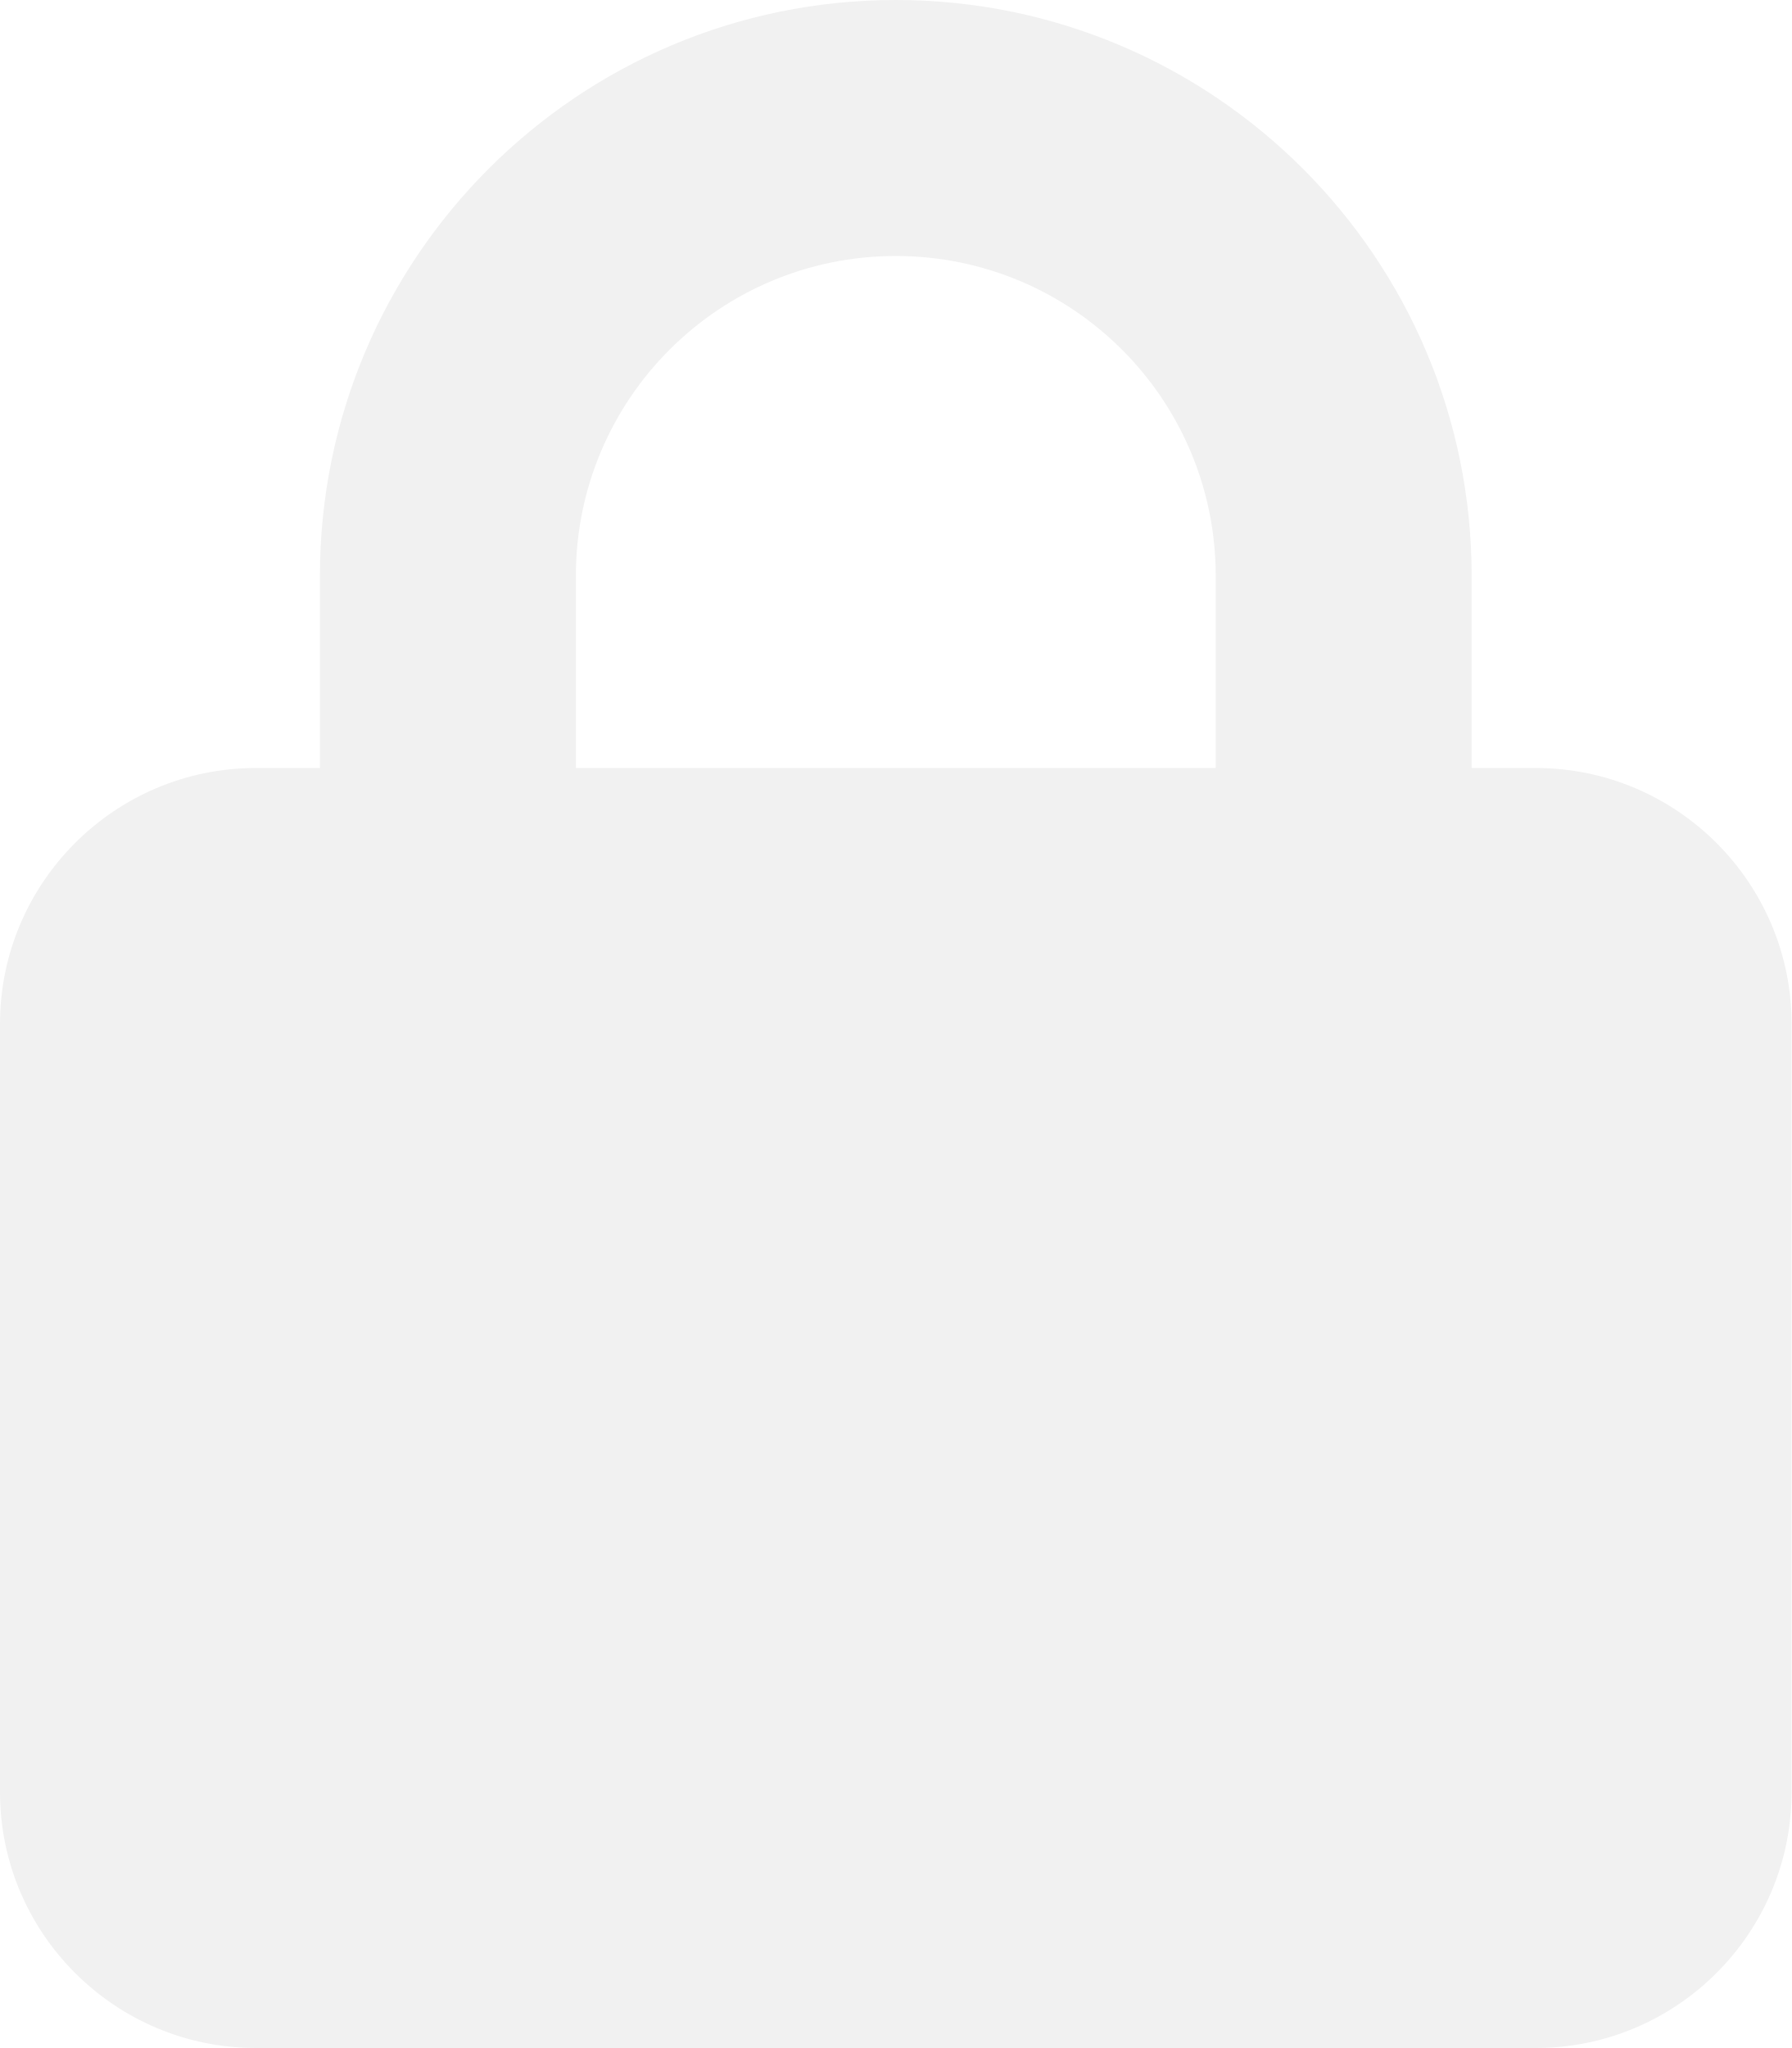
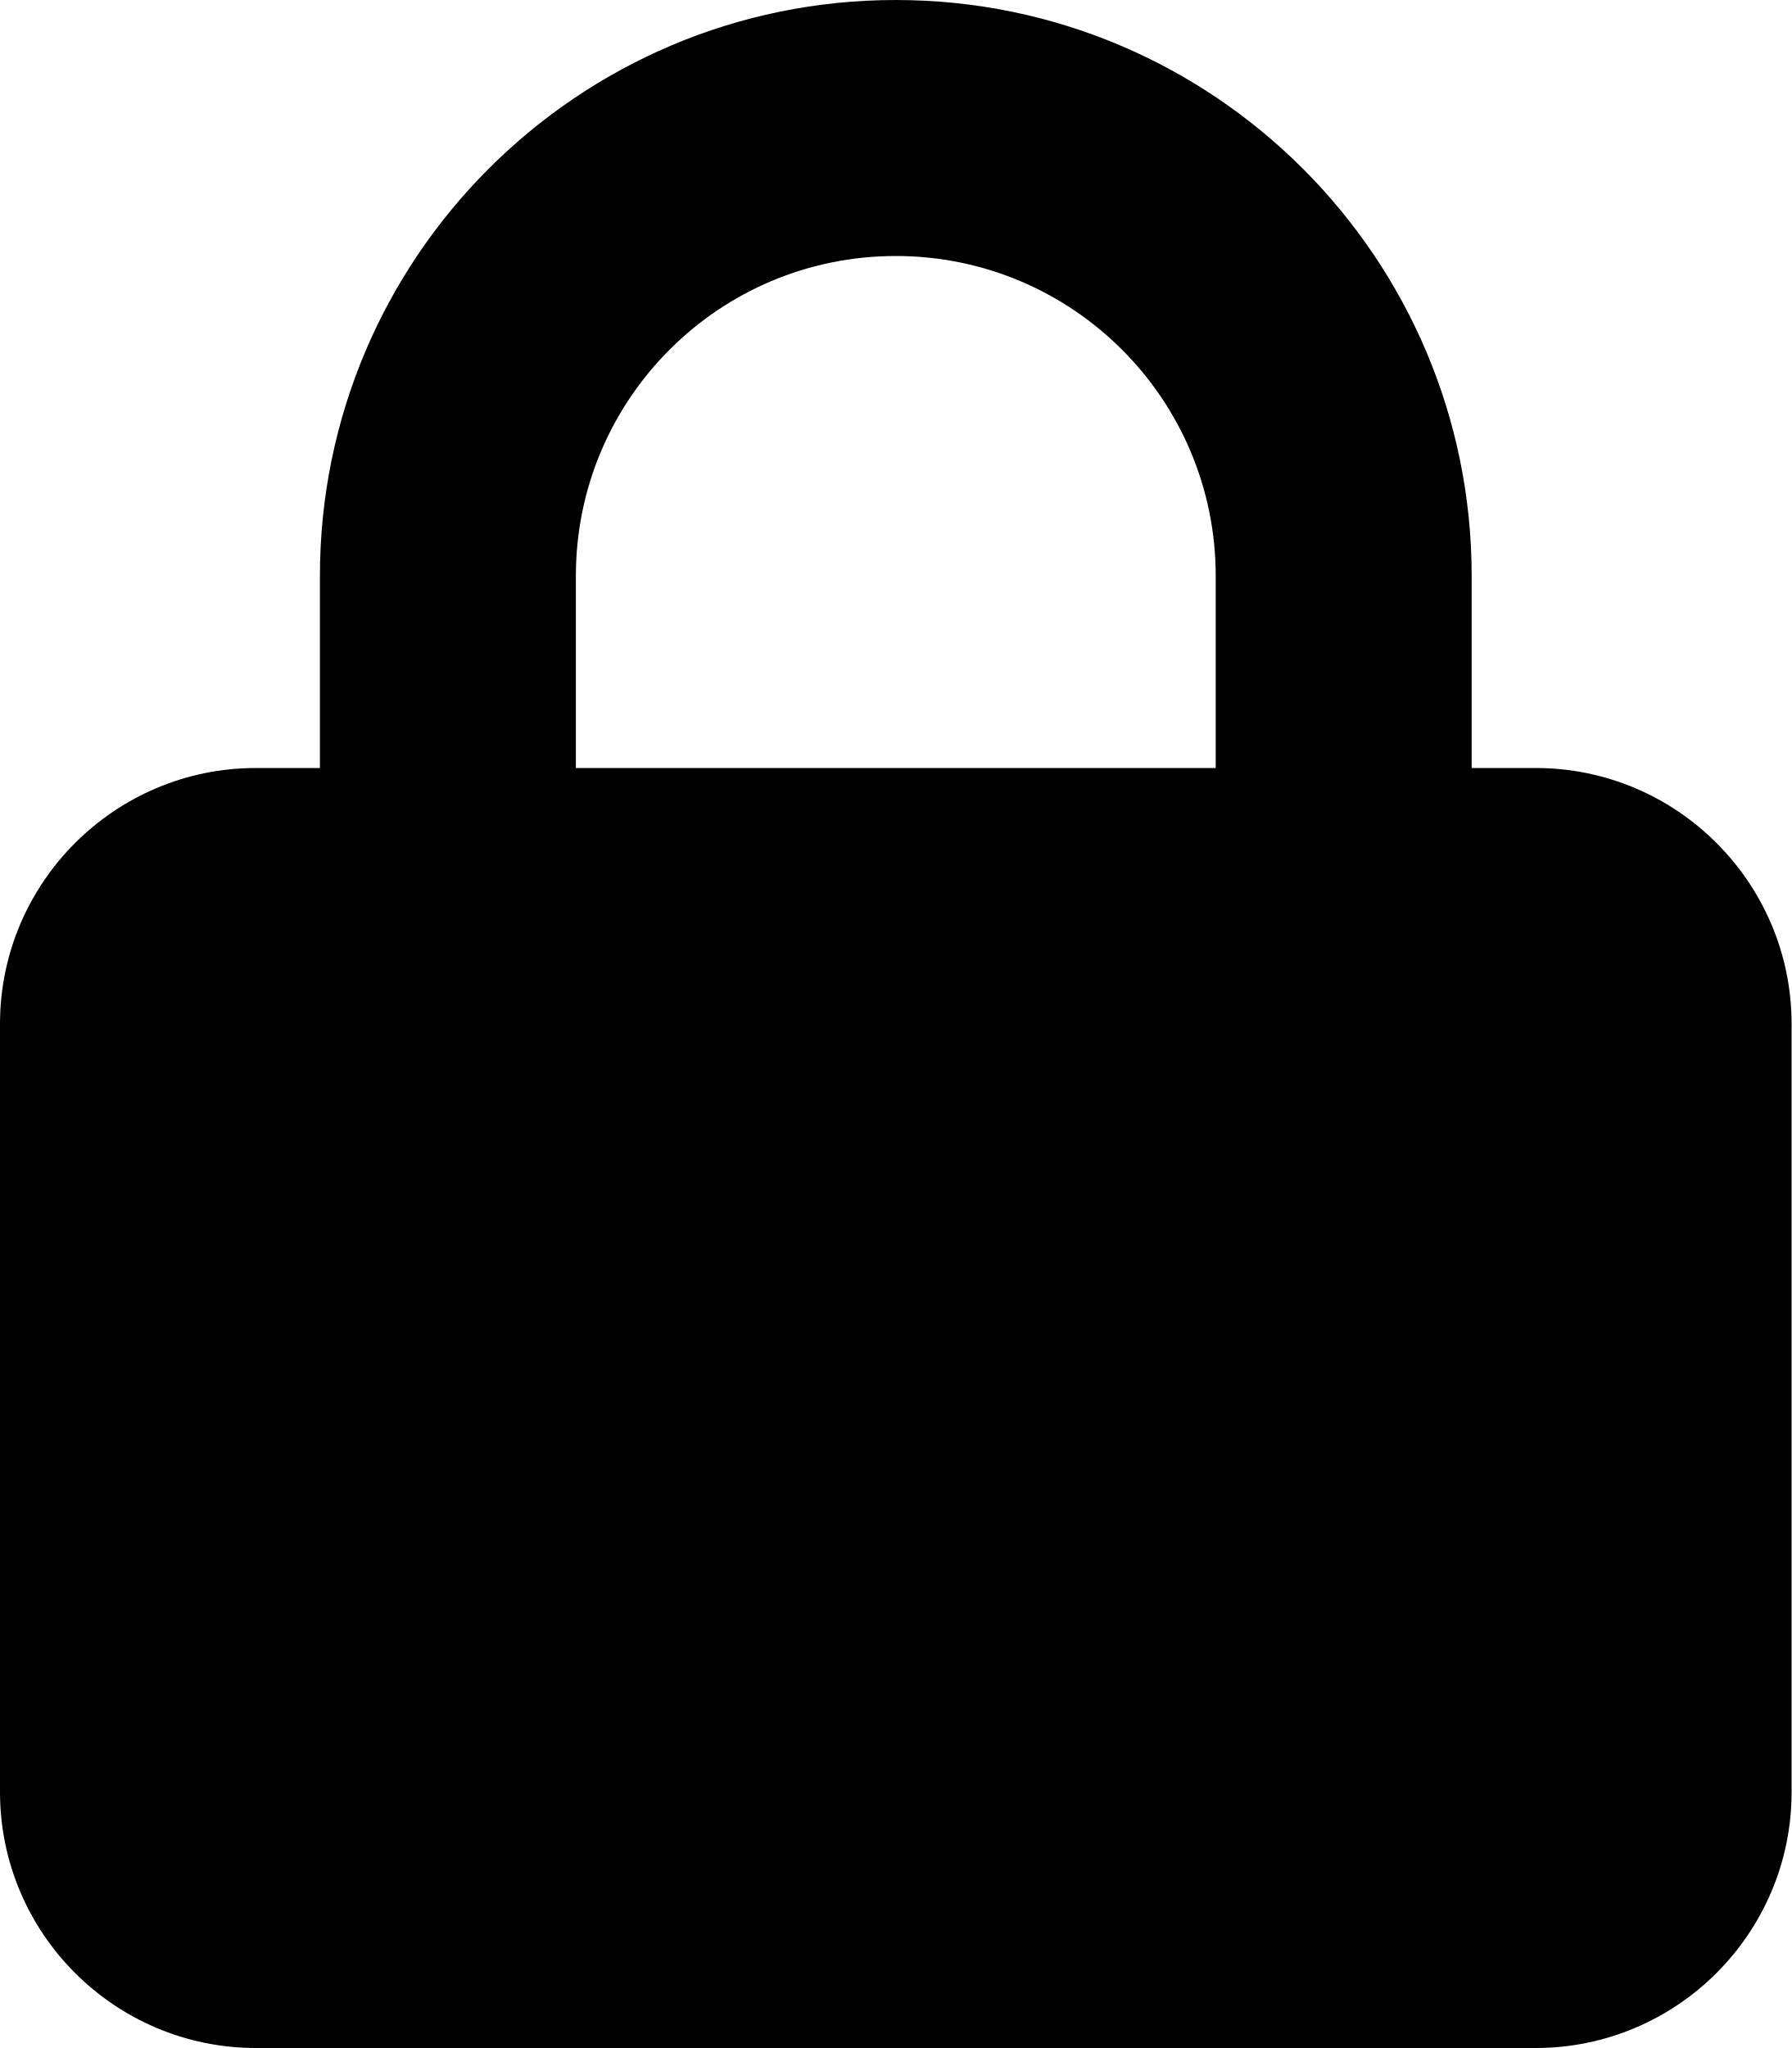
<svg xmlns="http://www.w3.org/2000/svg" viewBox="0 0 448 512">
-   <path fill="#f1f1f1" d="M144 144l0 48 160 0 0-48c0-44.2-35.8-80-80-80s-80 35.8-80 80zM80 192l0-48C80 64.5 144.5 0 224 0s144 64.5 144 144l0 48 16 0c35.3 0 64 28.7 64 64l0 192c0 35.3-28.7 64-64 64L64 512c-35.3 0-64-28.7-64-64L0 256c0-35.3 28.7-64 64-64l16 0z" />
+   <path d="M144 144l0 48 160 0 0-48c0-44.2-35.8-80-80-80s-80 35.8-80 80zM80 192l0-48C80 64.5 144.5 0 224 0s144 64.5 144 144l0 48 16 0c35.3 0 64 28.7 64 64l0 192c0 35.3-28.7 64-64 64L64 512c-35.3 0-64-28.7-64-64L0 256c0-35.3 28.7-64 64-64l16 0z" />
</svg>
